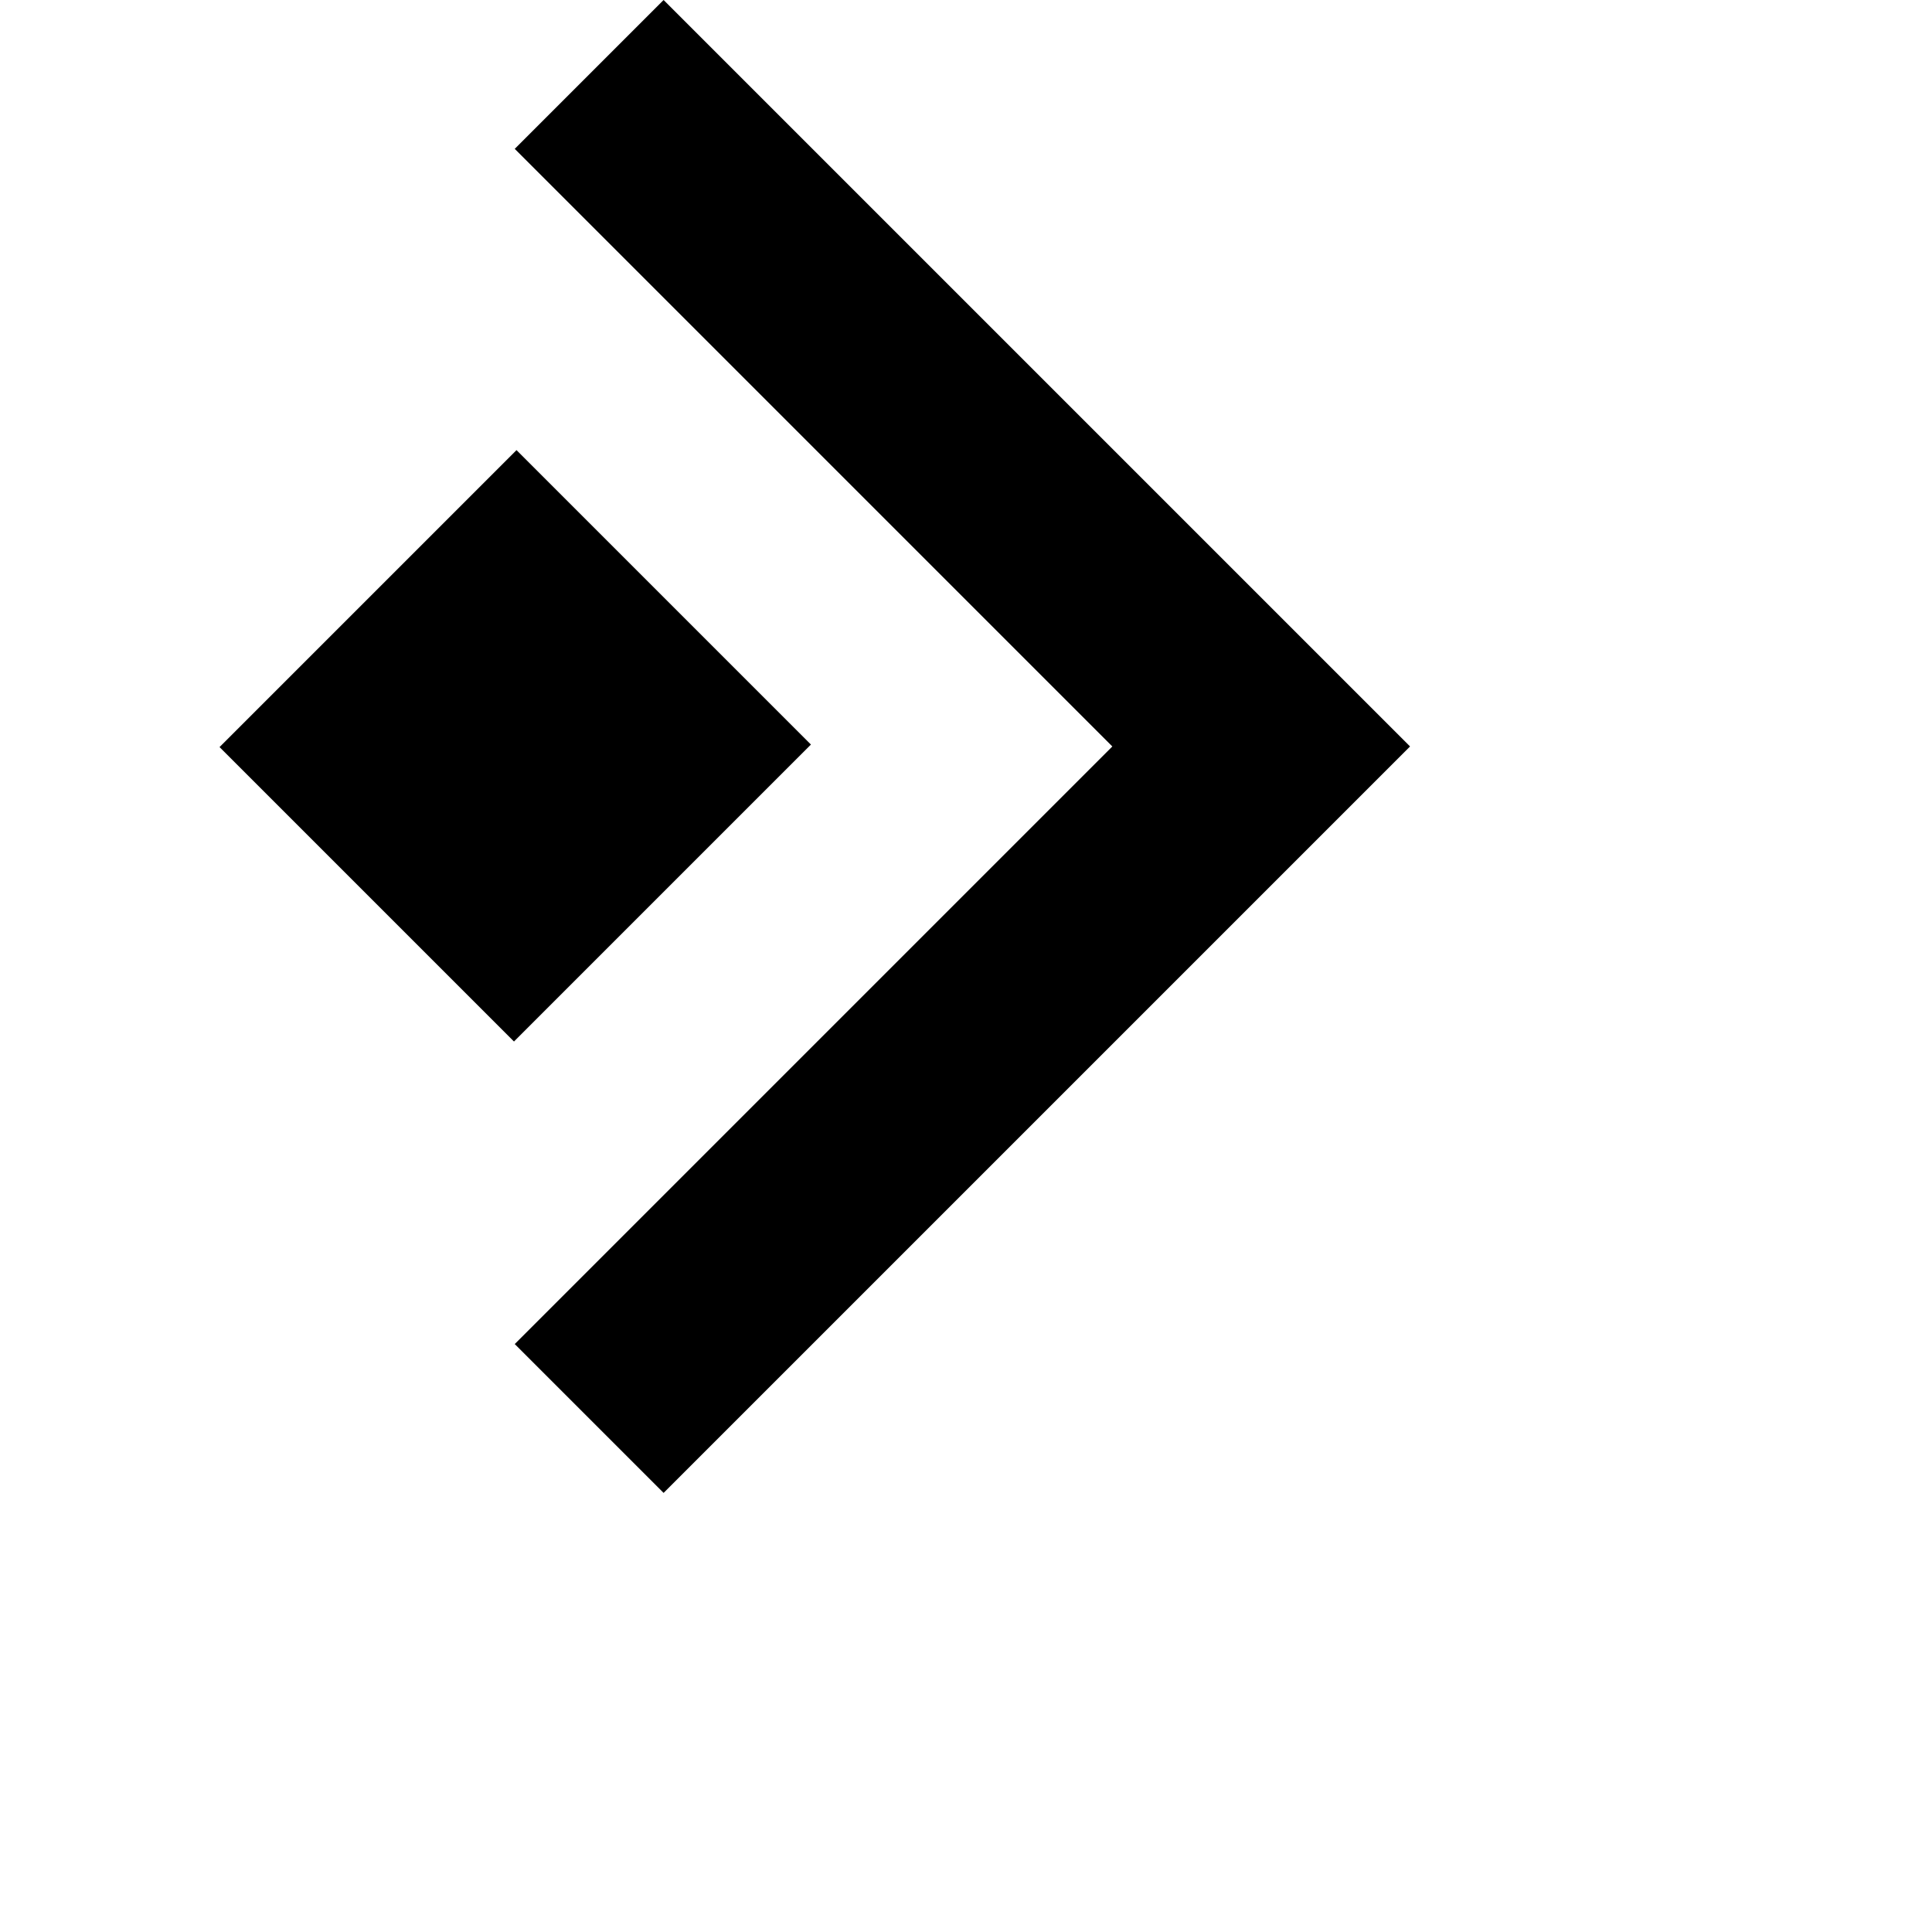
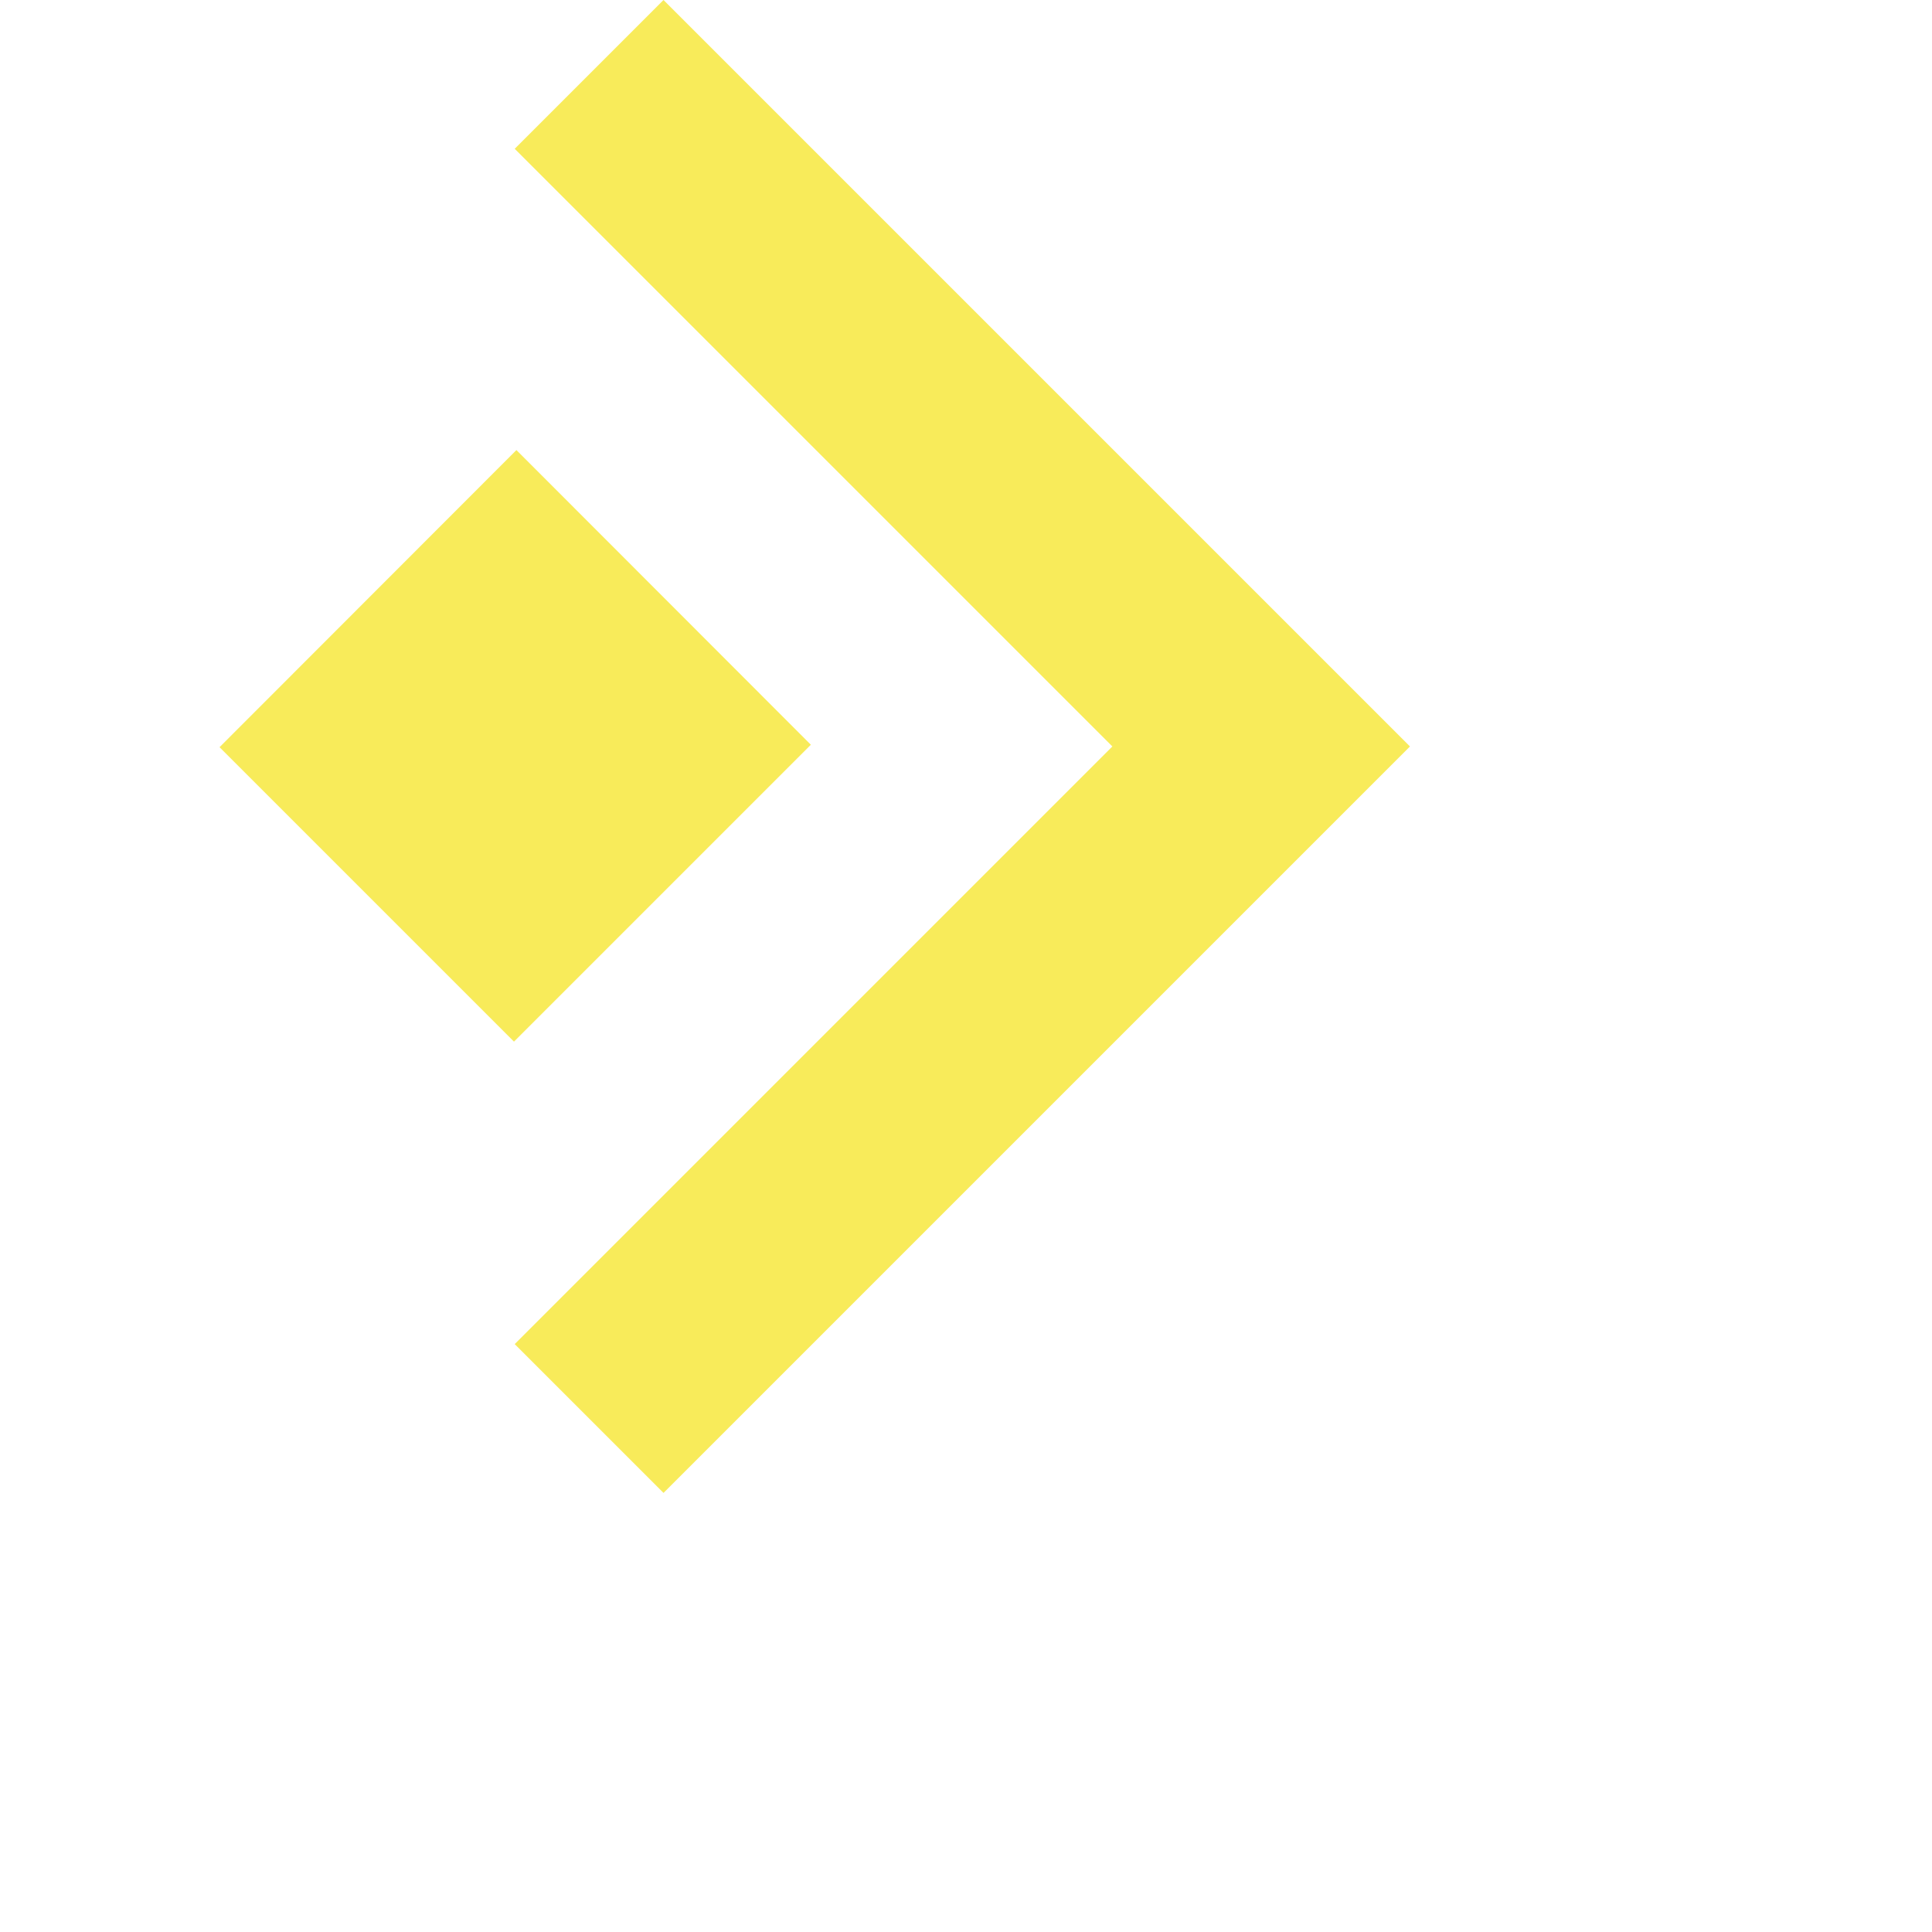
- <svg xmlns="http://www.w3.org/2000/svg" version="1.1" id="Layer_1" x="0px" y="0px" width="792px" height="792px" viewBox="0 0 792 792" style="enable-background:new 0 0 792 792;" xml:space="preserve">
-   <path d="M578.035,306.001L272.033,612l-61.022-61.021l244.978-244.978L211.011,61.022L272.033,0L578.035,306.001z M211.735,184.52  L90,306.255l120.701,120.7l121.734-121.734L211.735,184.52z" />
-   <g>
- </g>
-   <g>
- </g>
-   <g>
- </g>
-   <g>
- </g>
-   <g>
- </g>
-   <g>
- </g>
-   <g>
- </g>
-   <g>
- </g>
-   <g>
- </g>
-   <g>
- </g>
-   <g>
- </g>
-   <g>
- </g>
-   <g>
- </g>
-   <g>
- </g>
-   <g>
- </g>
+ <svg xmlns="http://www.w3.org/2000/svg" version="1.1" id="Layer_1" x="0px" y="0px" viewBox="0 0 792 792" style="enable-background:new 0 0 792 792;" xml:space="preserve">
+   <style type="text/css">
+ 	.st0{fill:#F8EB5A;}
+ </style>
+   <path class="st0" d="M578,306L272,612l-61-61l245-245L211,61l61-61L578,306z M211.7,184.5L90,306.3L210.7,427l121.7-121.7  L211.7,184.5z" />
</svg>
